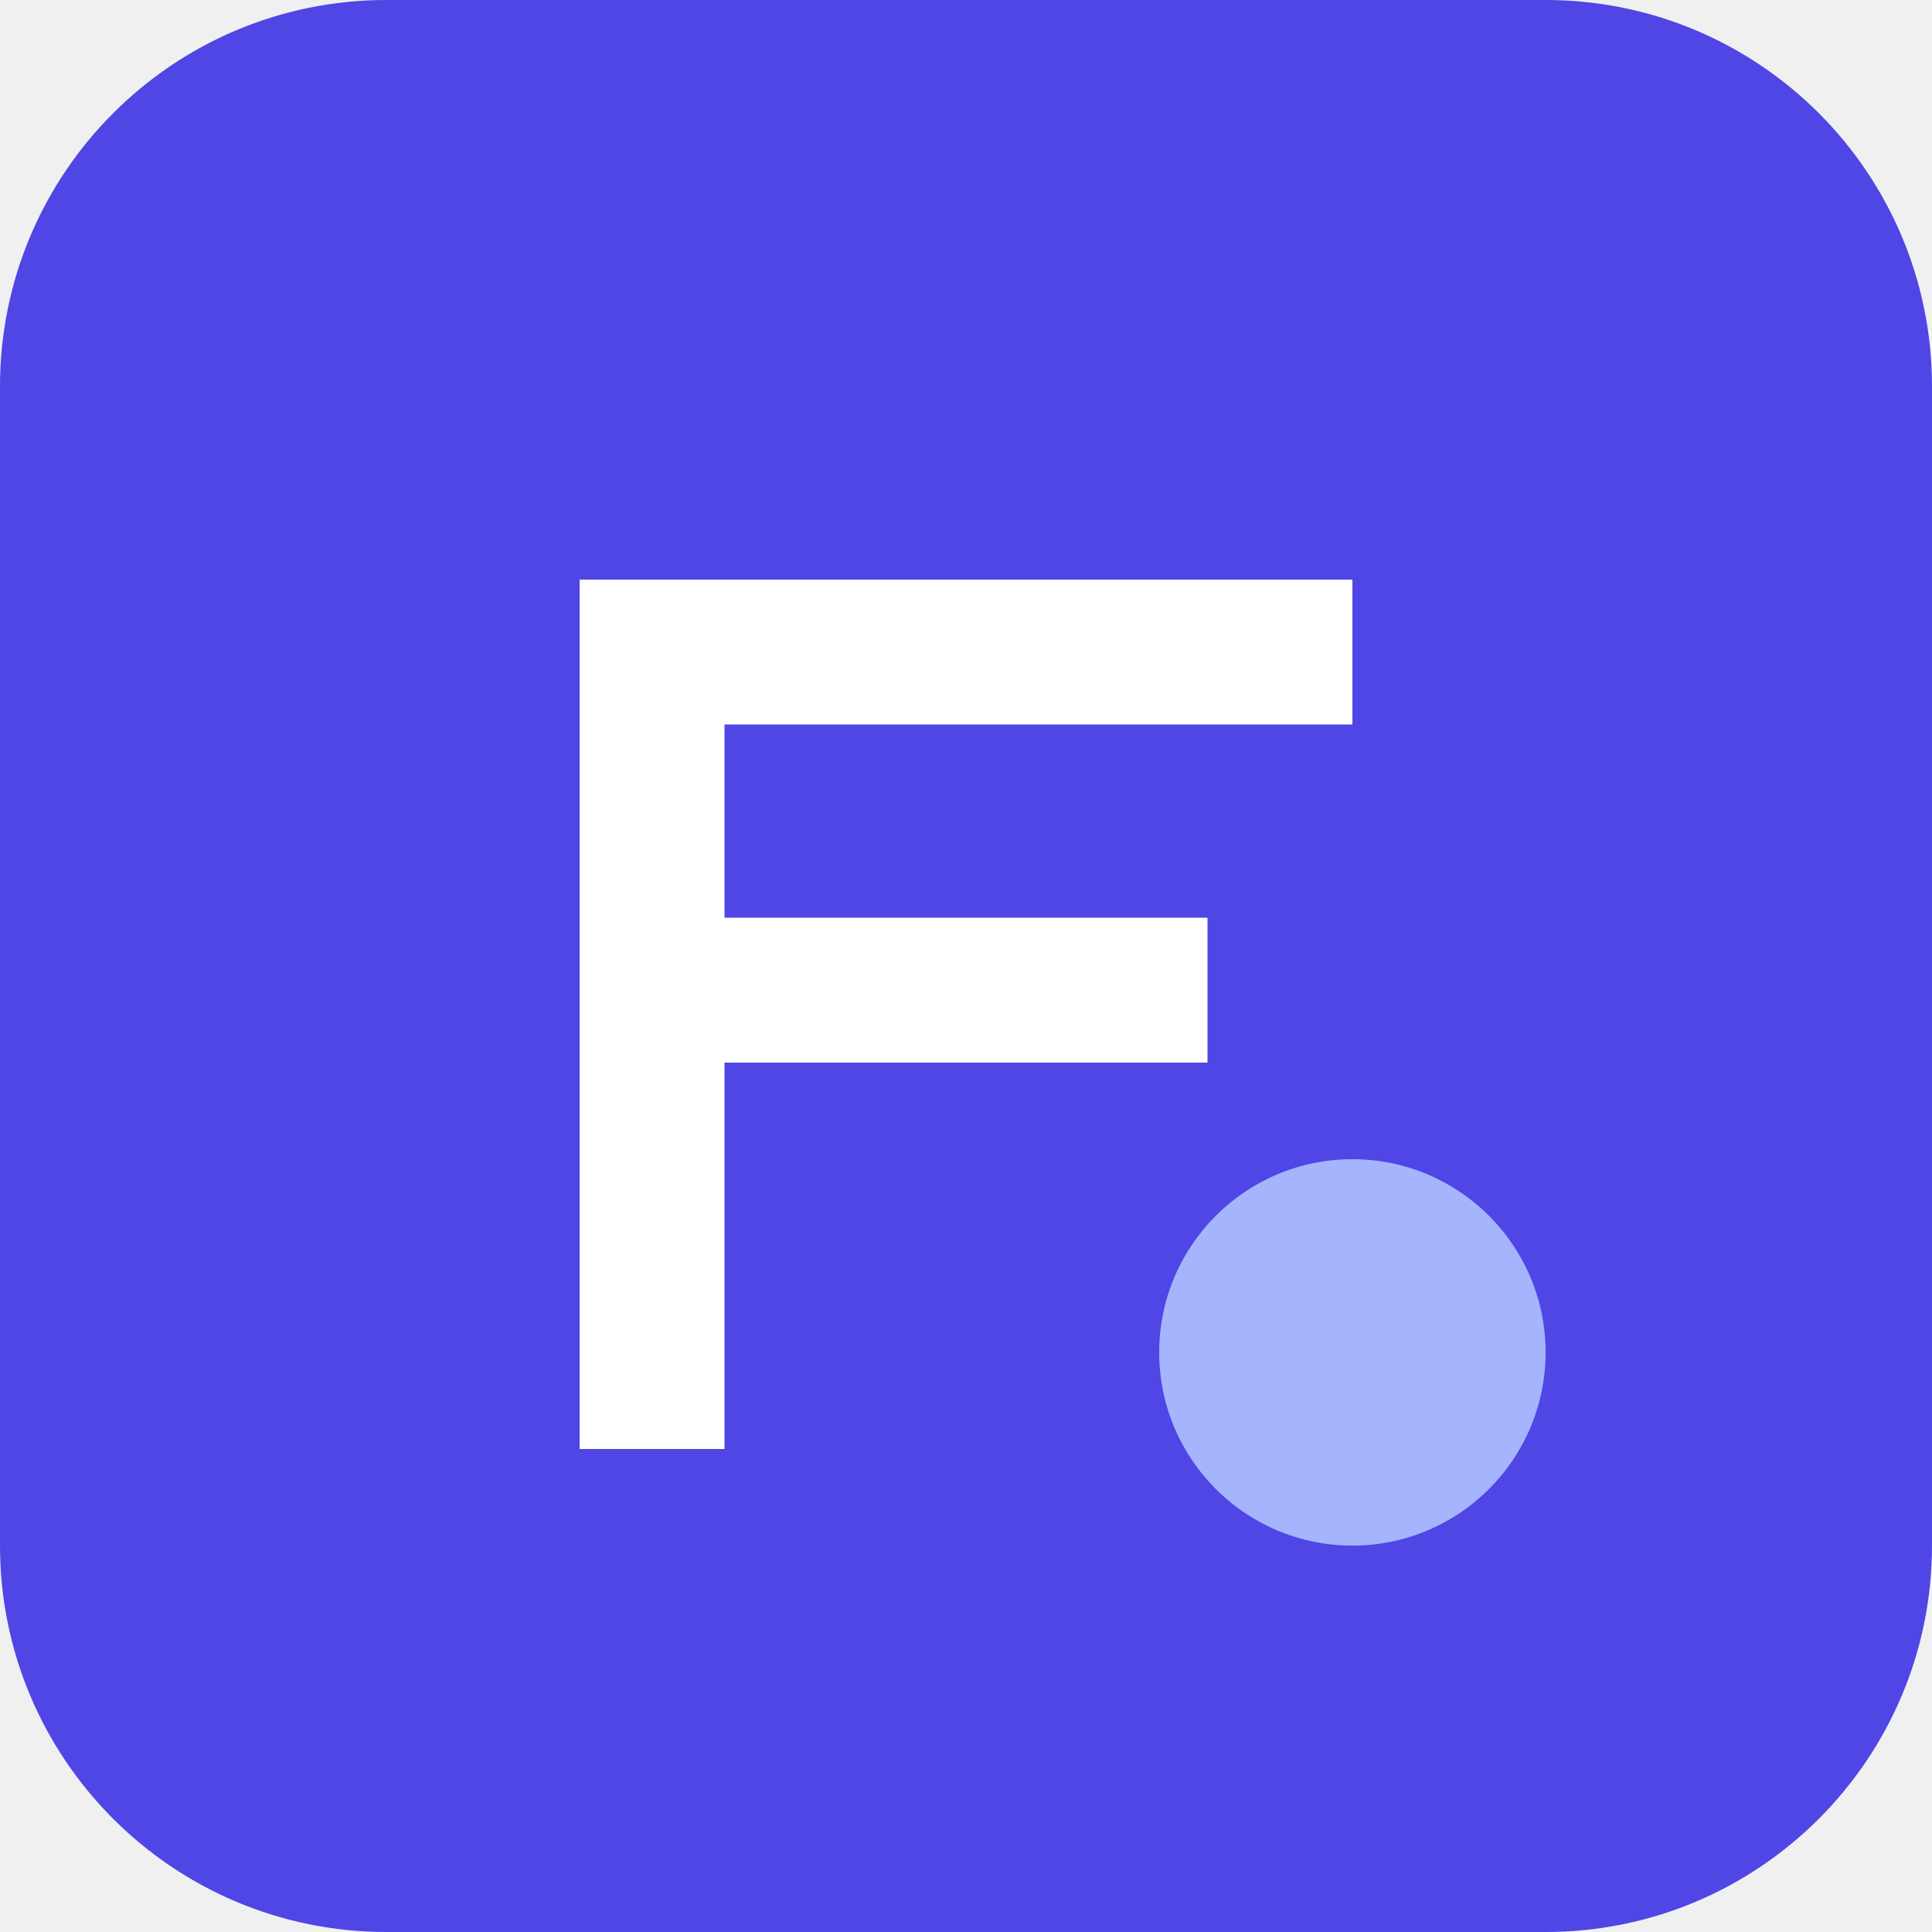
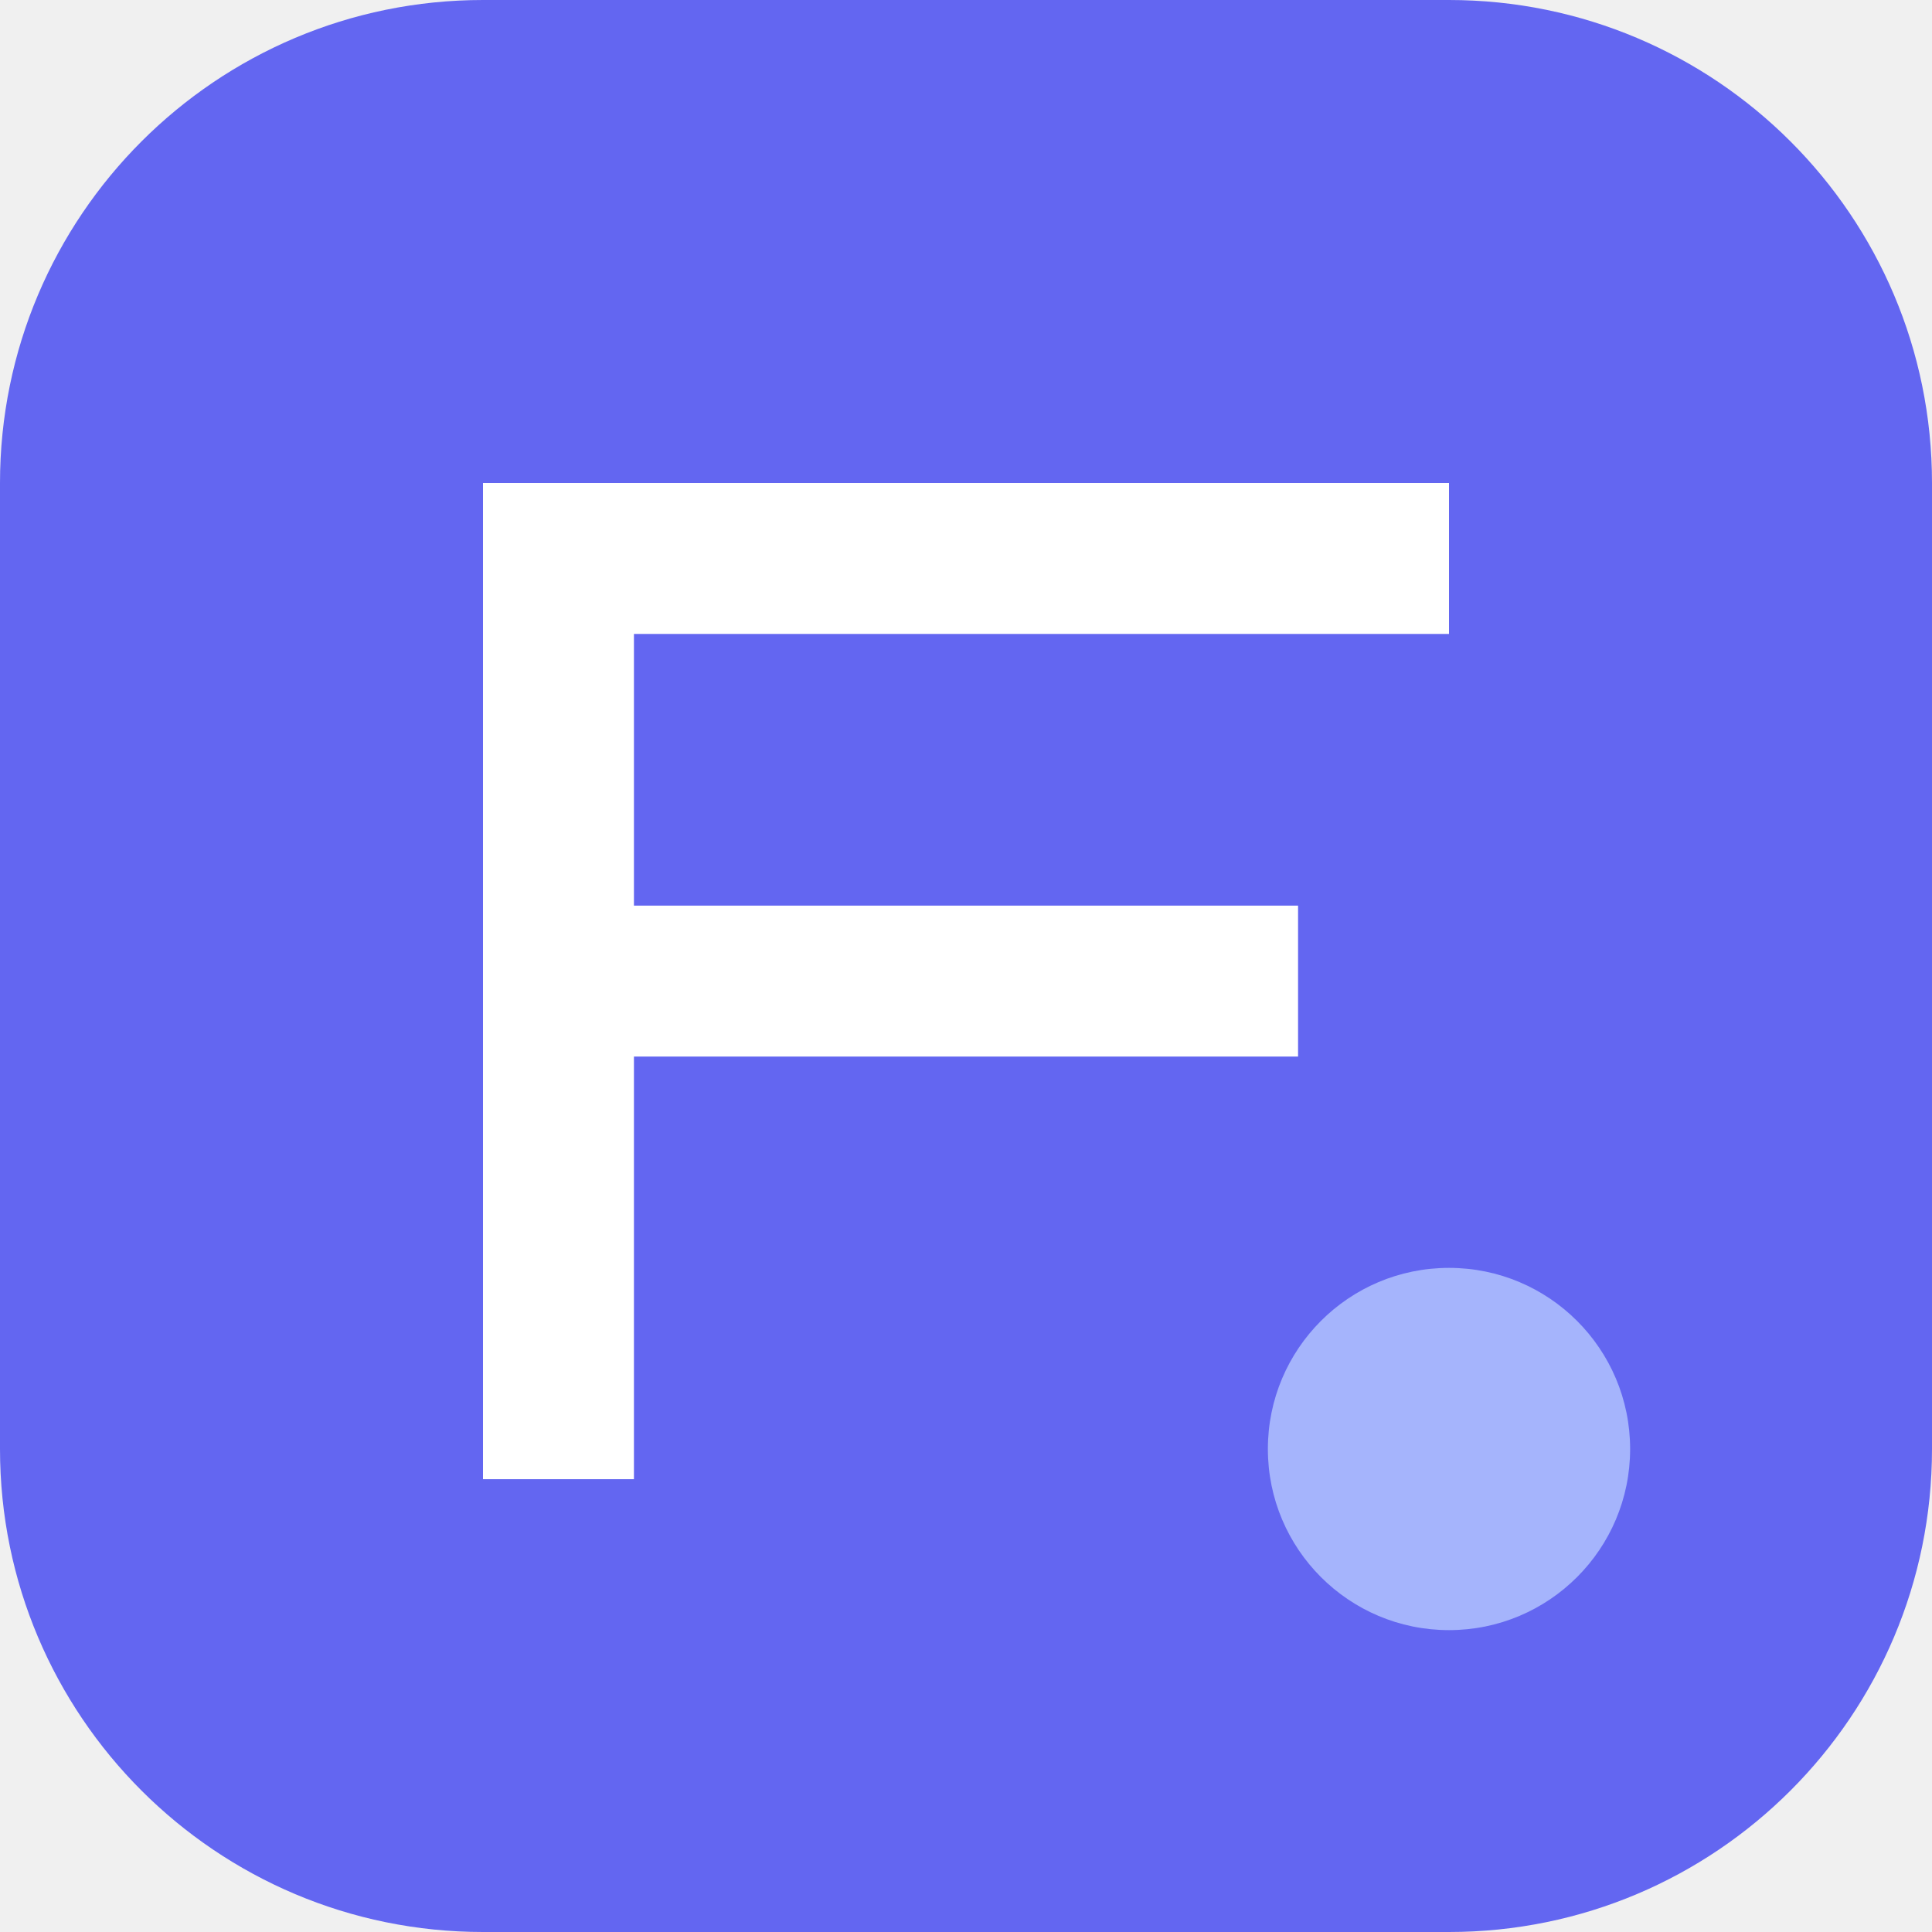
- <svg xmlns="http://www.w3.org/2000/svg" viewBox="0 0 40 40" fill="none">
-   <rect width="40" height="40" rx="8" fill="#4F46E5" />
-   <path d="M12 12h16v3H15v4h10v3H15v8h-3V12z" fill="white" />
-   <circle cx="28" cy="28" r="4" fill="#A5B4FC" />
+ <svg xmlns="http://www.w3.org/2000/svg" viewBox="0 0 32 32" fill="none">
+   <rect width="32" height="32" rx="8" fill="#6366F1" />
+   <path d="M8 8h16v2.5H10.5v4.5h11v2.5h-11v7H8V8z" fill="white" />
+   <circle cx="24" cy="24" r="3" fill="#A5B4FC" />
</svg>
